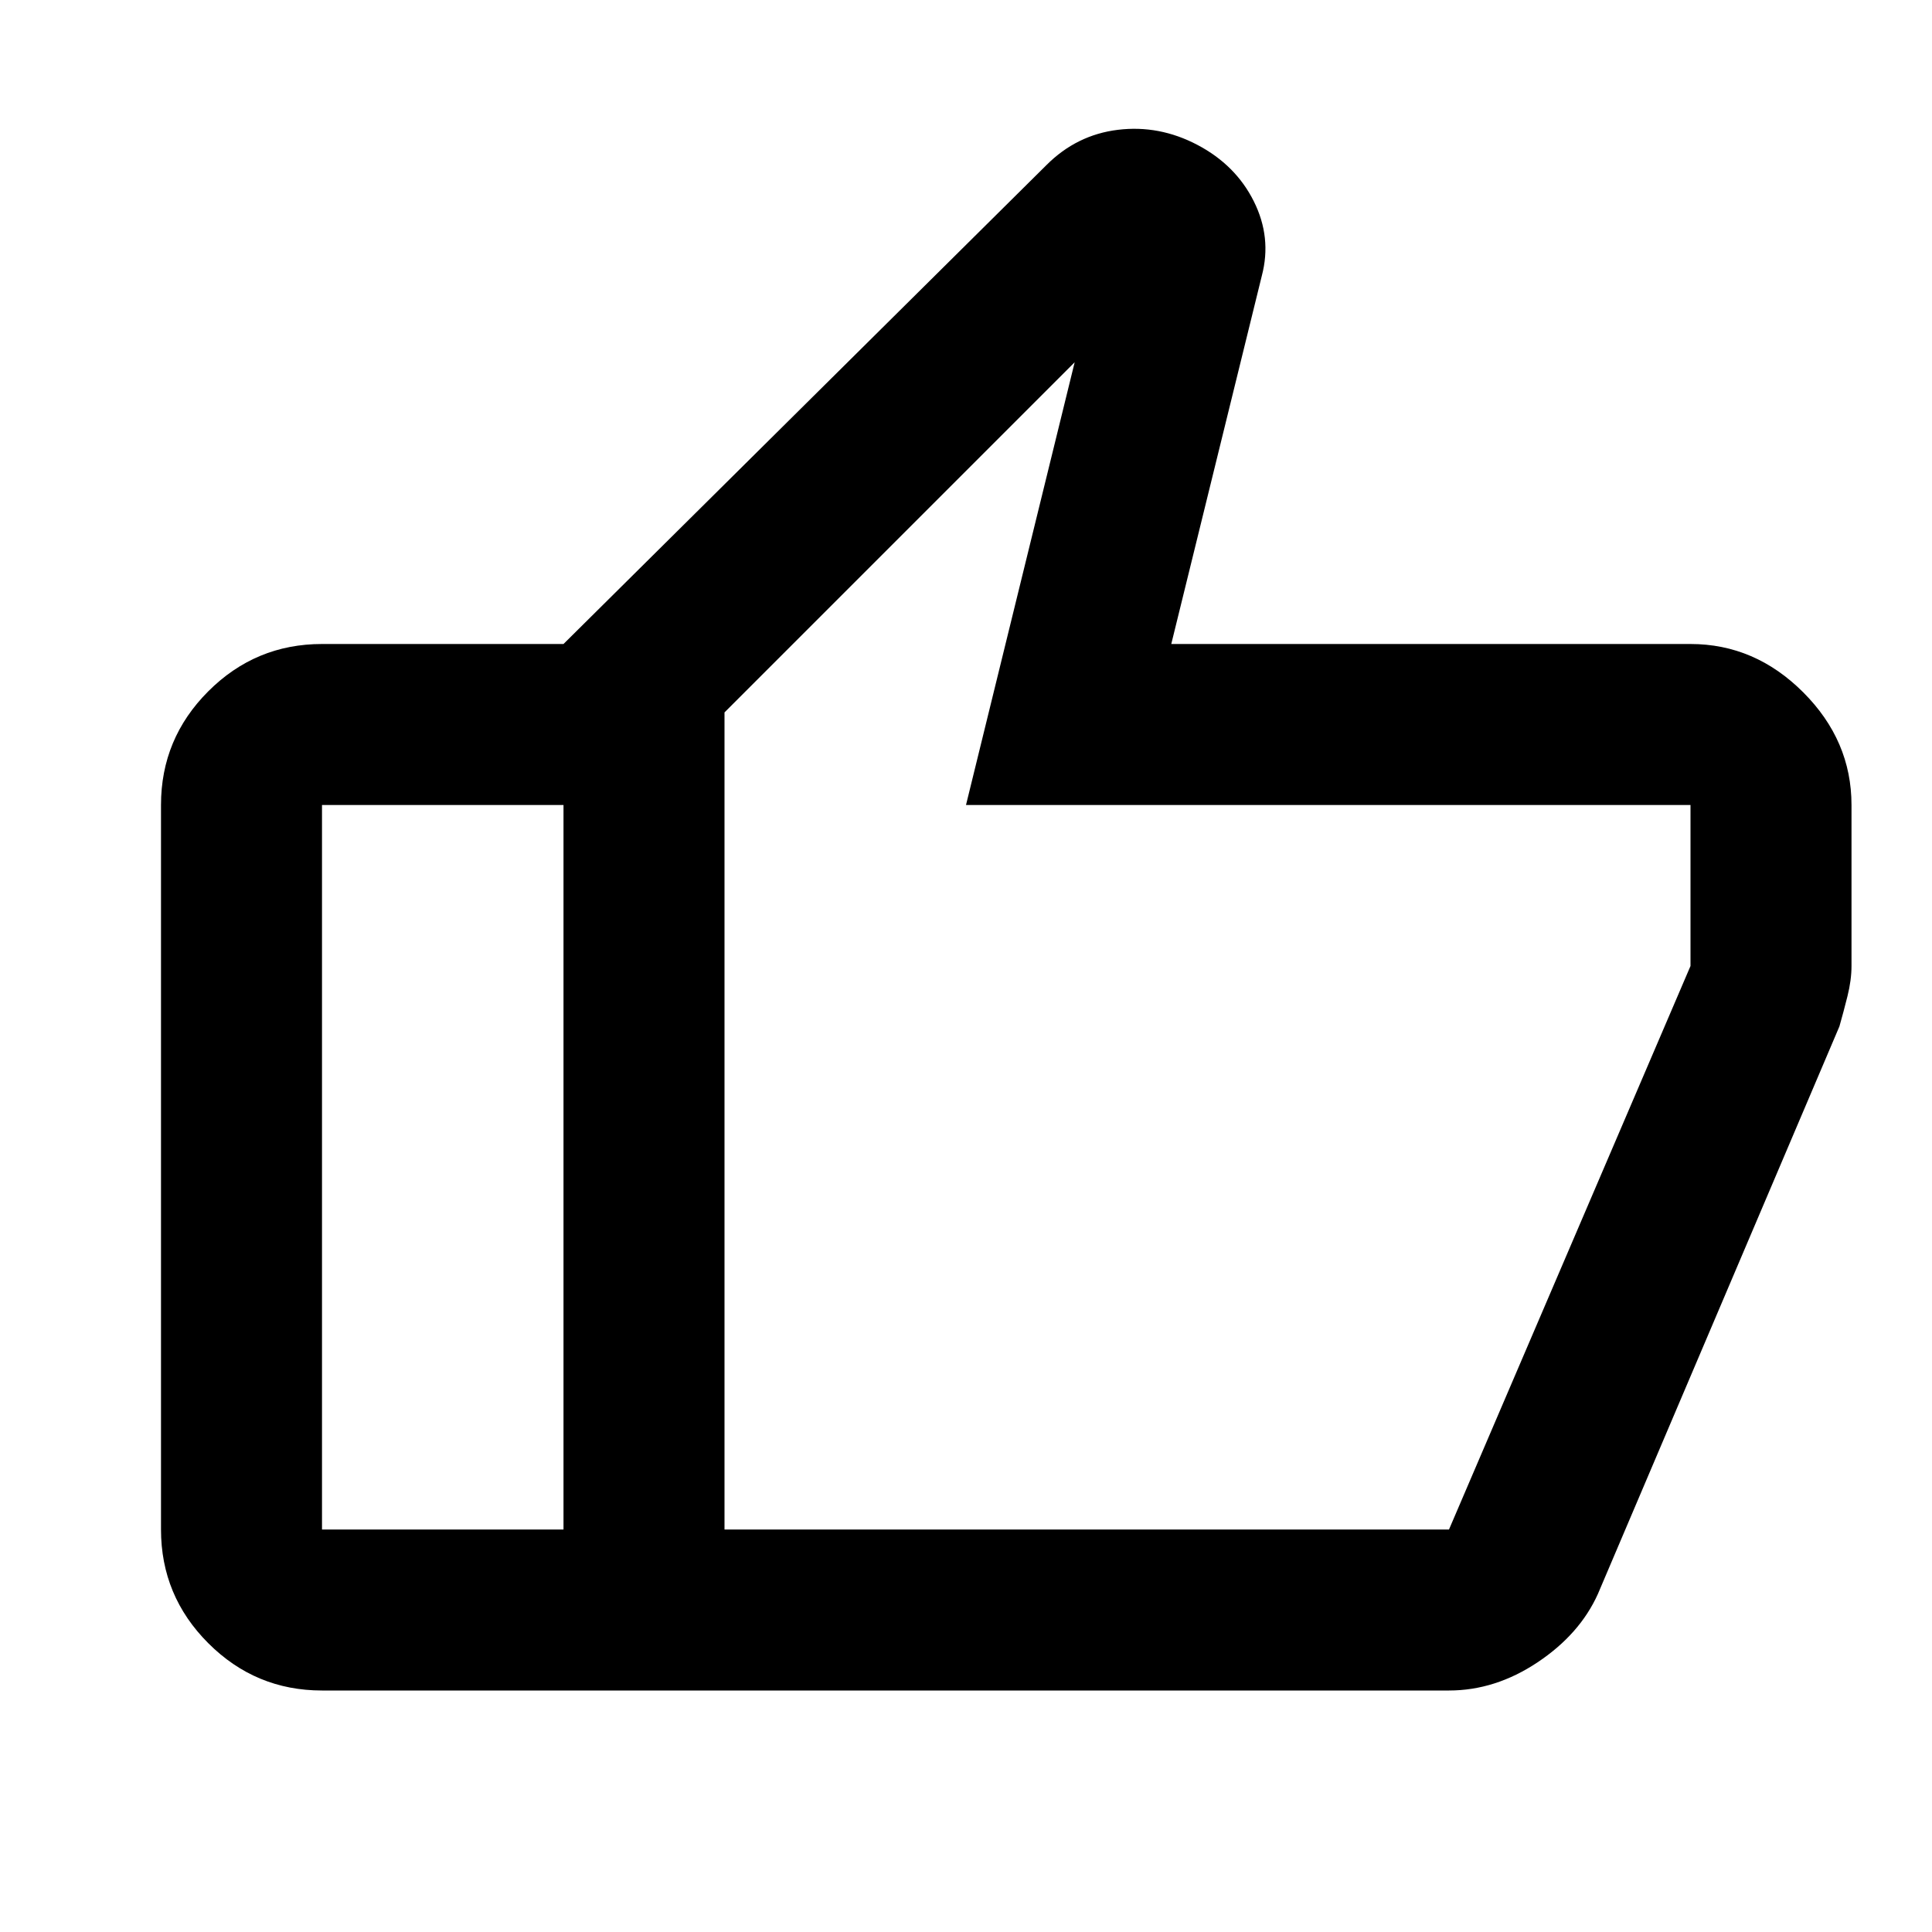
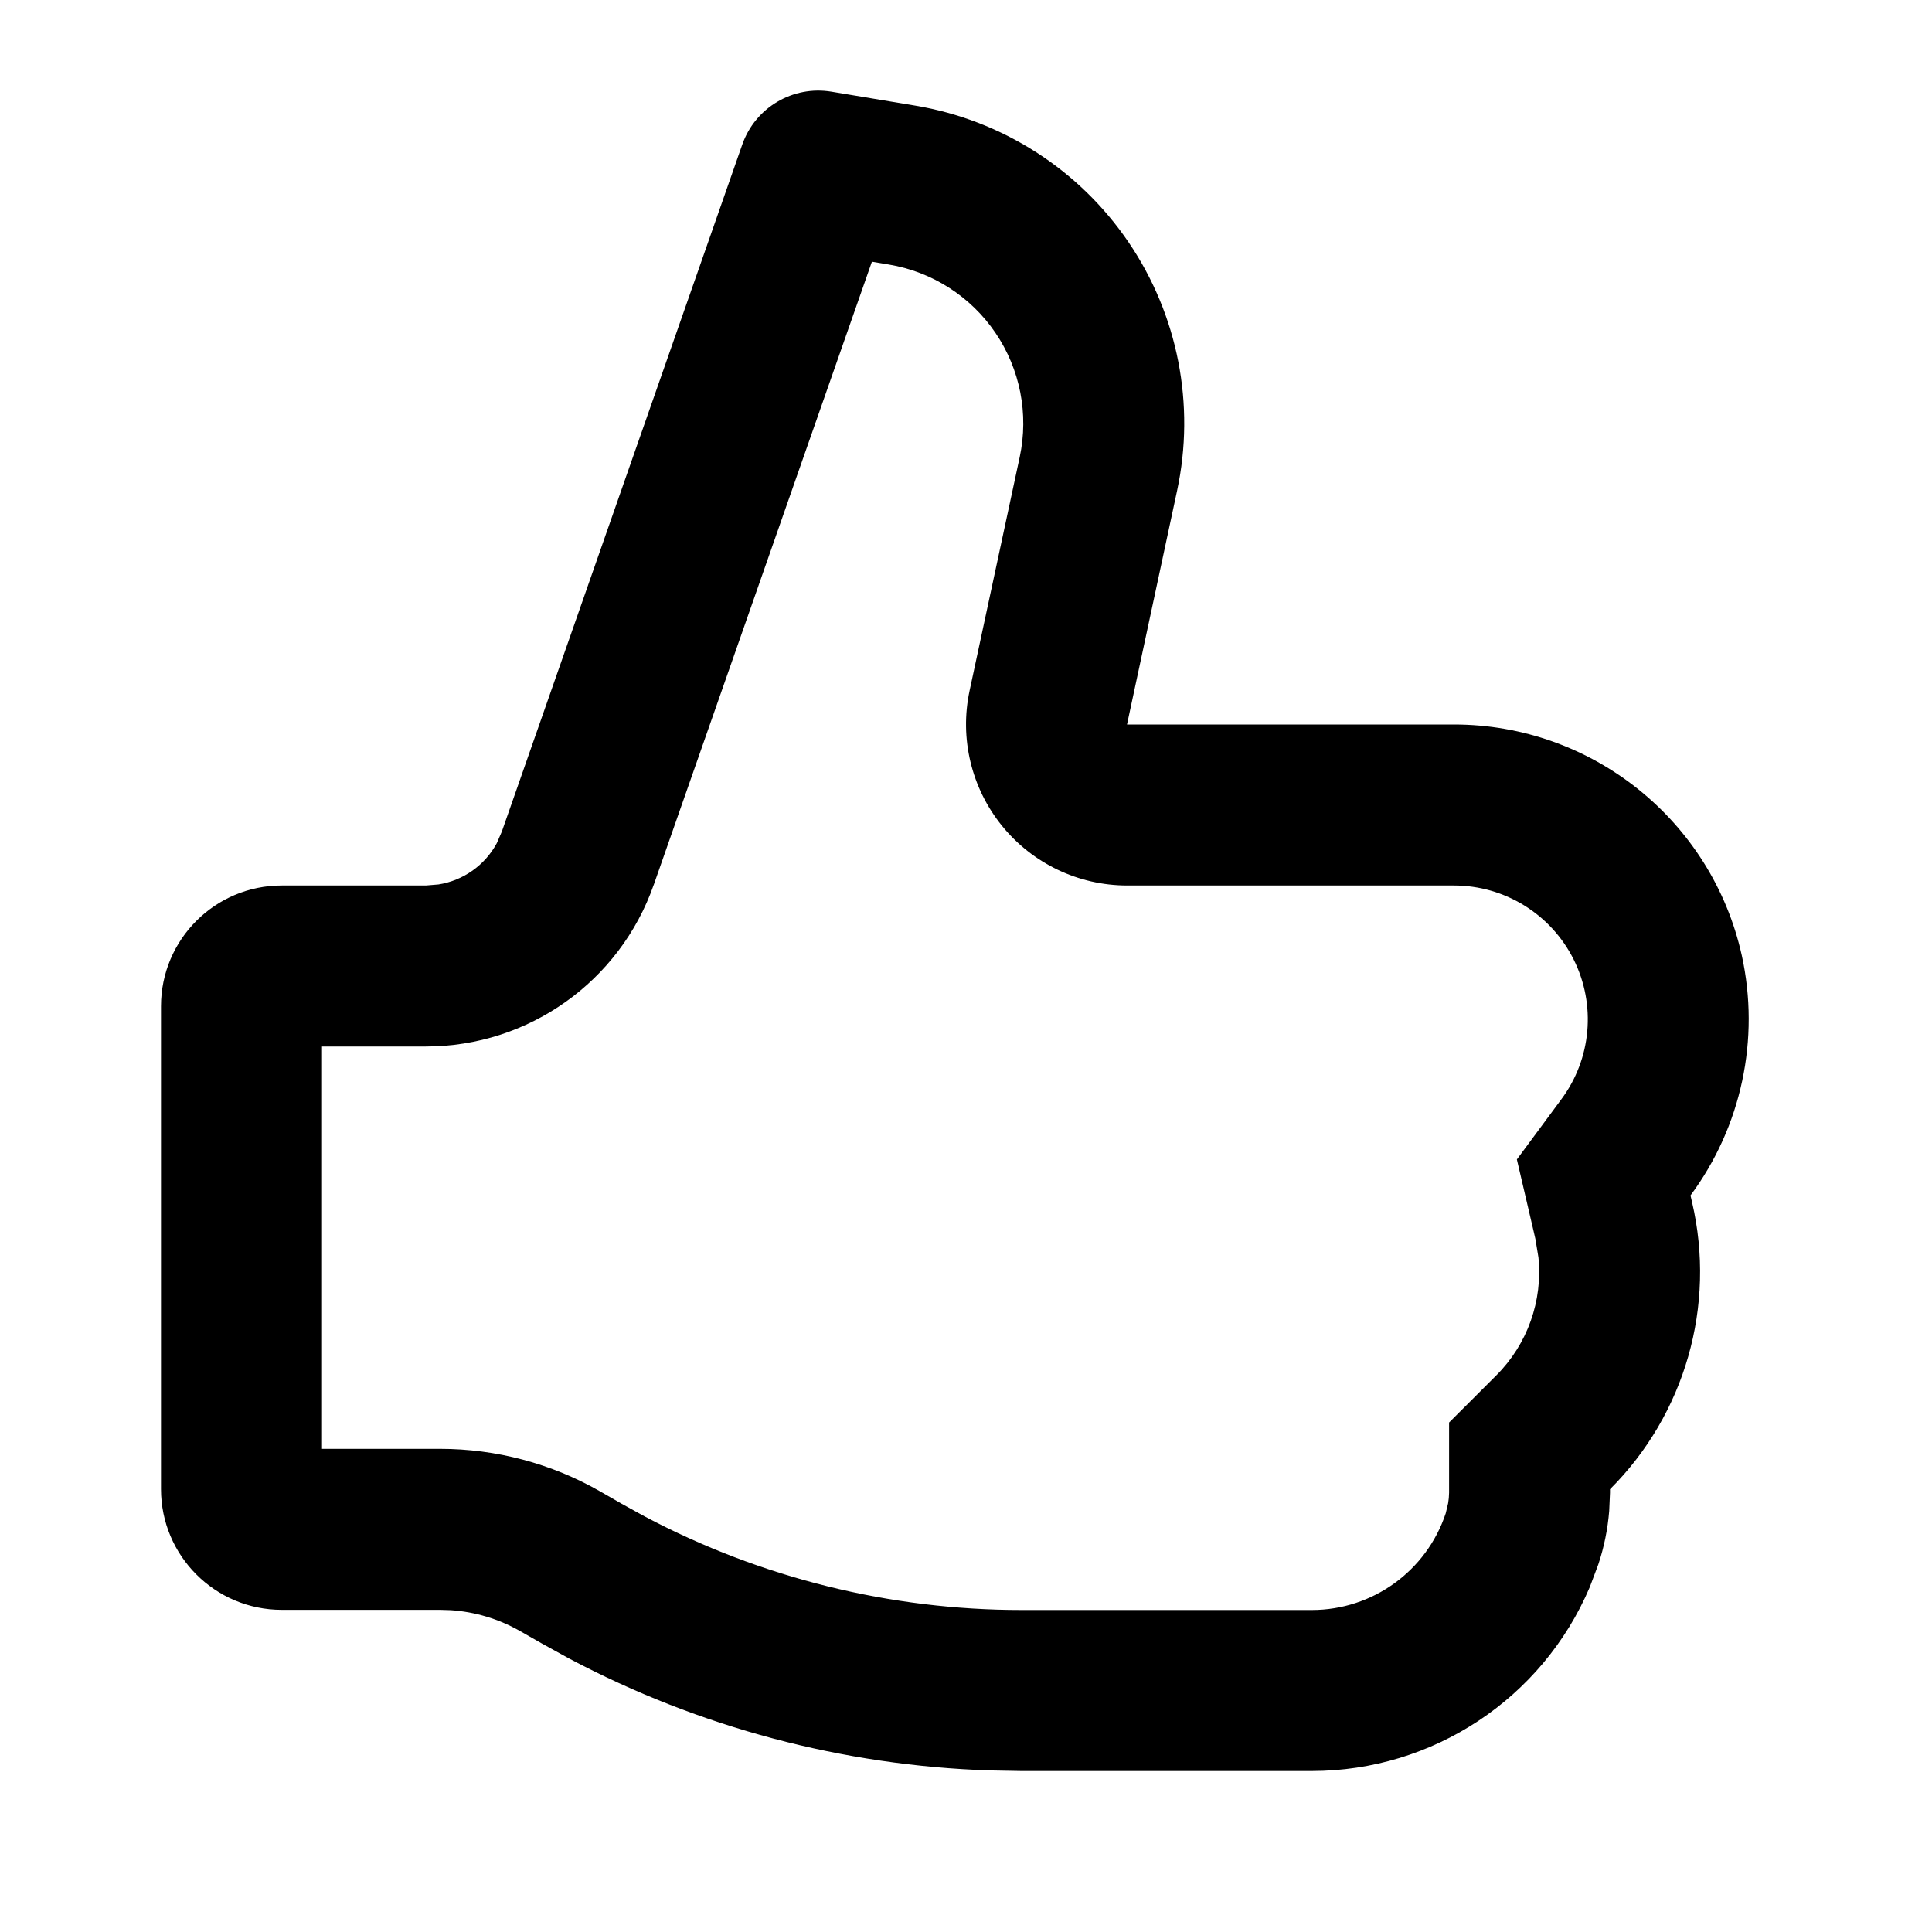
- <svg xmlns="http://www.w3.org/2000/svg" width="24" height="24" viewBox="0 -960 960 960">
-   <path d="M840-640q32 0 56 24t24 56v80q0 7-2 15t-4 15L794-168q-9 20-30 34t-44 14H280v-520l240-238q15-15 35.5-17.5T595-888q19 10 28 28t4 37l-45 183h258Zm-480 34v406h360l120-280v-80H480l54-220-174 174ZM160-120q-33 0-56.5-23.5T80-200v-360q0-33 23.5-56.5T160-640h120v80H160v360h120v80H160Zm200-80v-406 406Z" />
+ <svg xmlns="http://www.w3.org/2000/svg" width="24" height="24" viewBox="0 0 24 24">
+   <path d="M9.221 1.795a1 1 0 011.109-.656l1.04.173a4 4 0 013.252 4.784L14 9h4.061a3.664 3.664 0 013.576 2.868A3.68 3.68 0 0121 14.85l.02.087A3.815 3.815 0 0120 18.5v.043l-.01.227a2.82 2.82 0 01-.135.663l-.106.282A3.754 3.754 0 0116.295 22h-3.606l-.392-.007a12.002 12.002 0 01-5.223-1.388l-.343-.189-.27-.154a2.005 2.005 0 00-.863-.26l-.13-.004H3.5a1.5 1.5 0 01-1.5-1.5V12.5A1.5 1.5 0 013.5 11h1.79l.157-.013a1 1 0 00.724-.512l.063-.145 2.987-8.535Zm-1.1 9.196A3 3 0 015.29 13H4v4.998h1.468a4 4 0 011.986.528l.27.155.285.157A10 10 0 0012.69 20h3.606c.754 0 1.424-.483 1.663-1.2l.03-.126a.819.819 0 00.012-.131v-.872l.587-.586c.388-.388.577-.927.523-1.465l-.038-.23-.02-.087-.21-.9.55-.744A1.663 1.663 0 0018.061 11H14a2.002 2.002 0 01-1.956-2.418l.623-2.904a2 2 0 00-1.626-2.392l-.21-.035-2.71 7.741Z" />
</svg>
